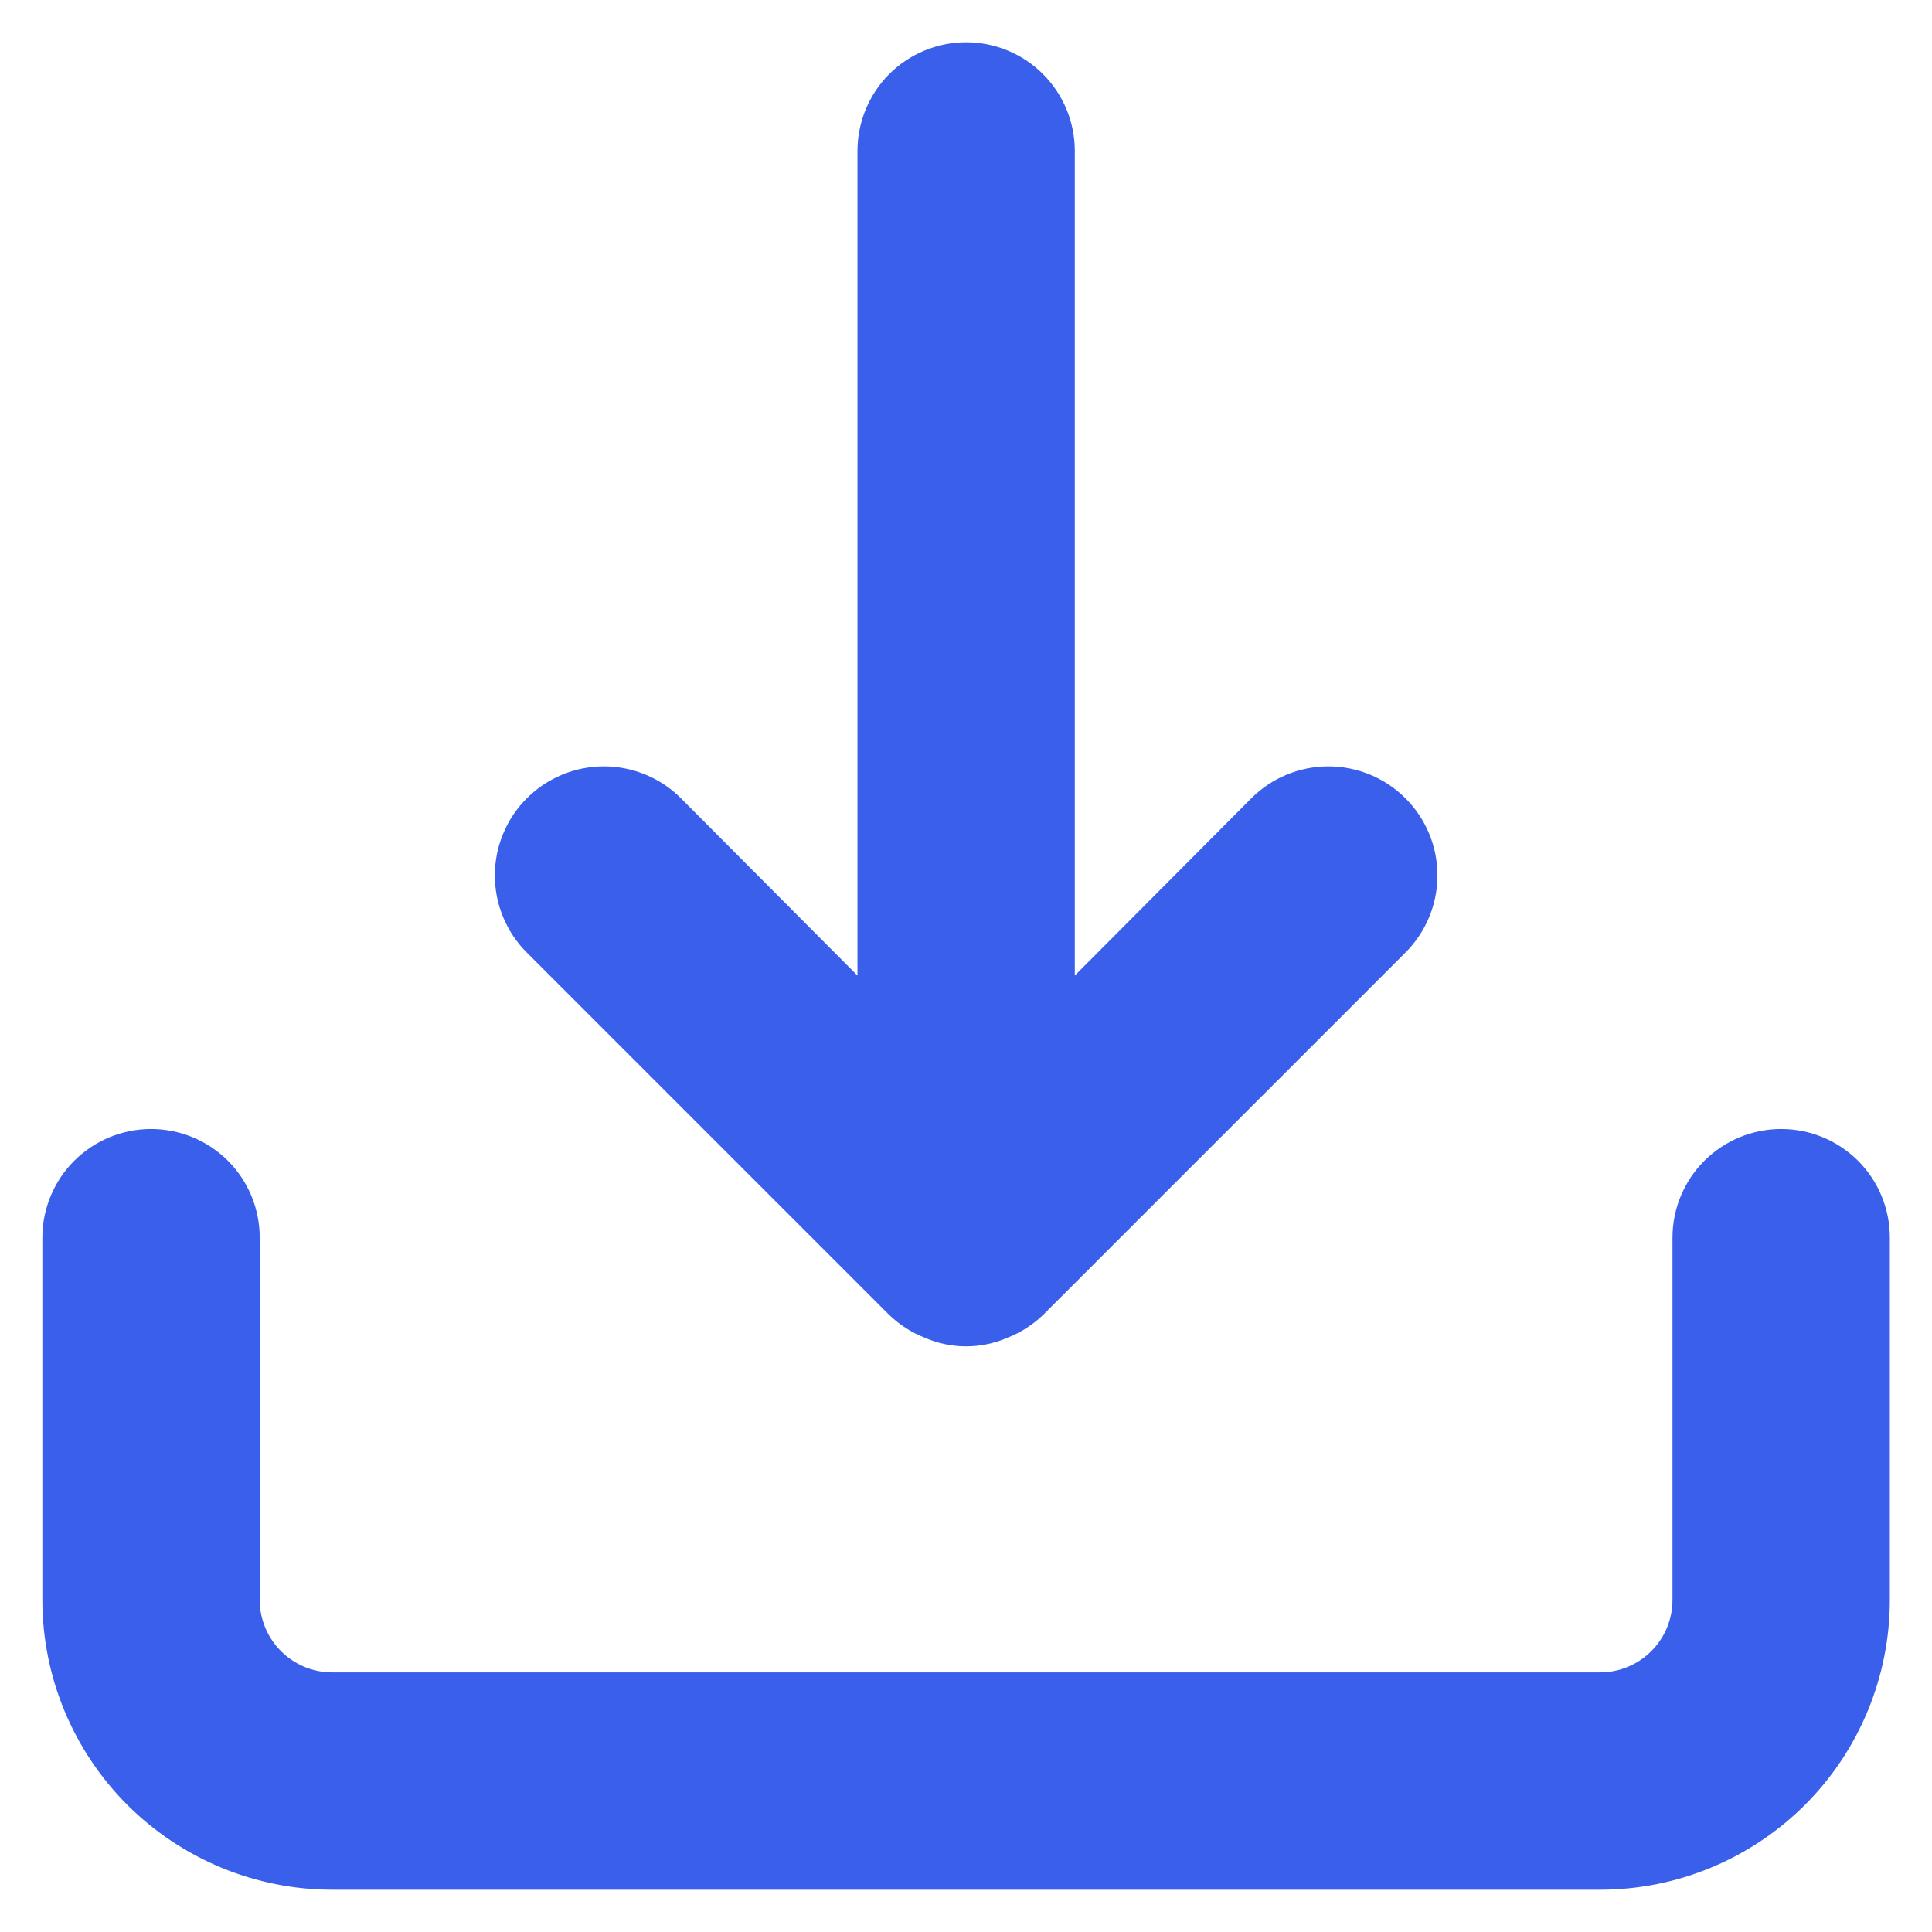
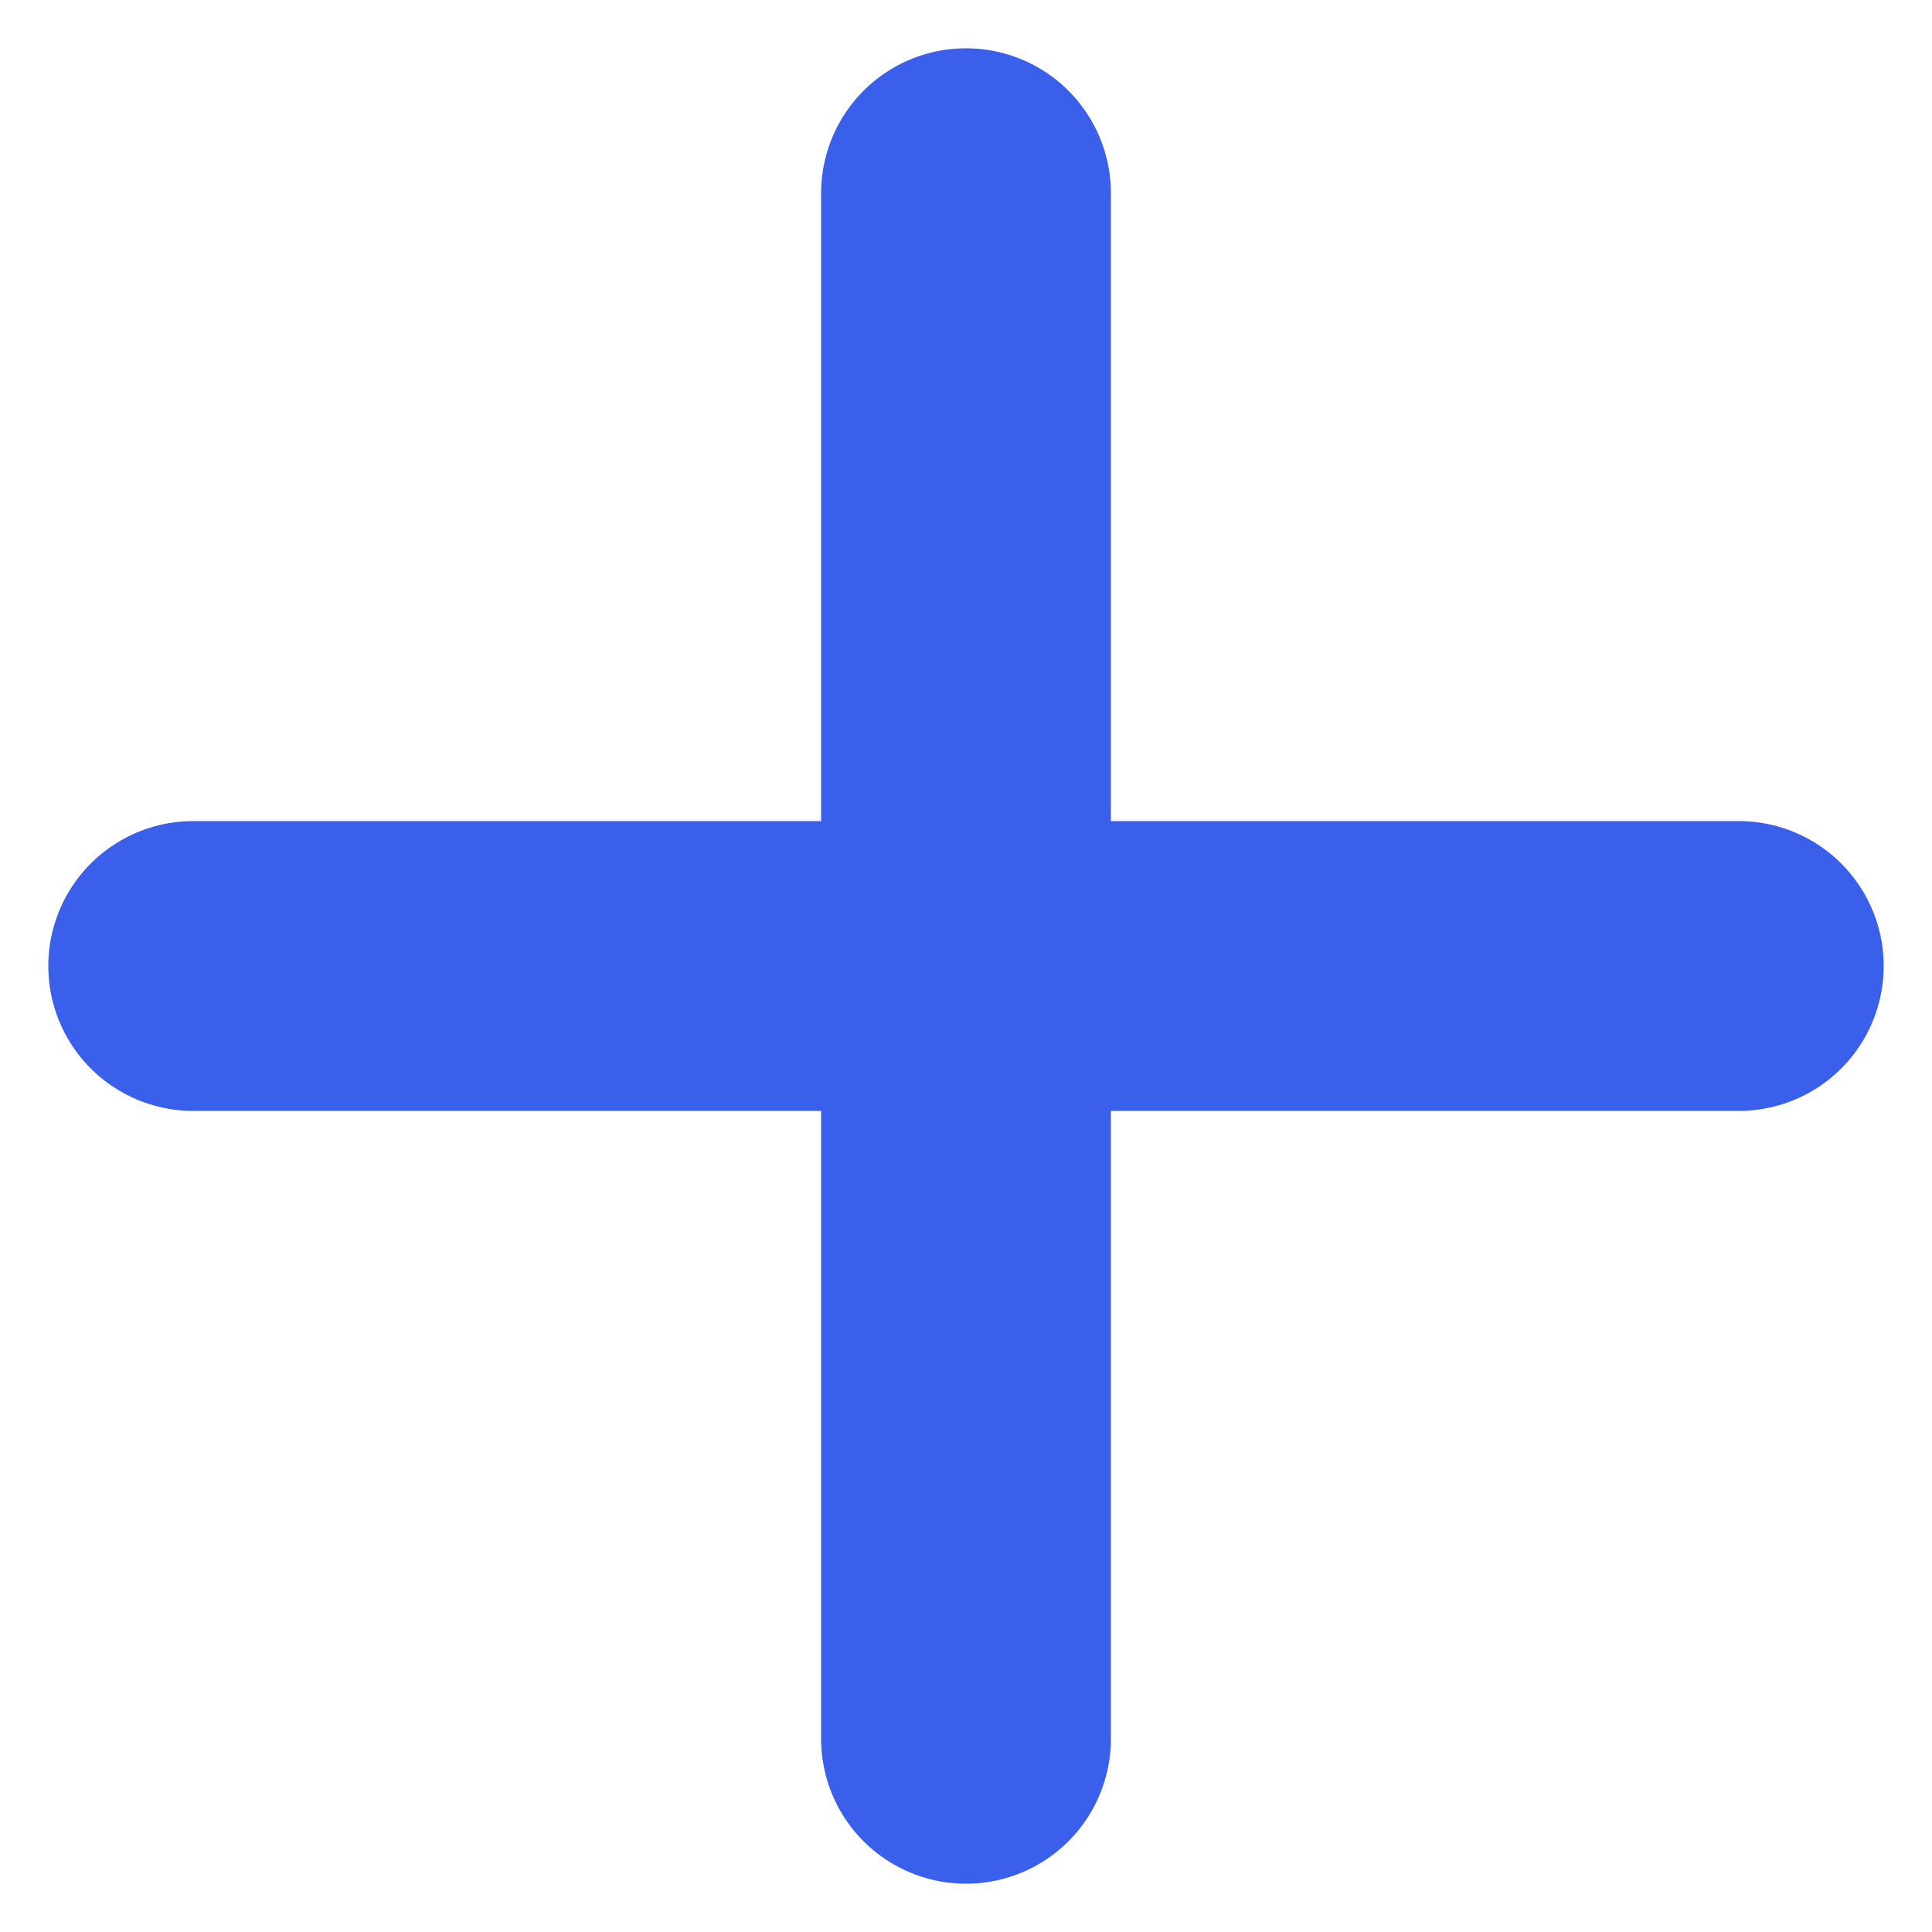
<svg xmlns="http://www.w3.org/2000/svg" width="20" height="20" viewBox="0 0 20 20" fill="none">
-   <path d="M18.439 11.875C18.19 11.875 17.952 11.974 17.776 12.149C17.6 12.325 17.501 12.564 17.501 12.812V16.562C17.501 16.811 17.403 17.049 17.227 17.225C17.051 17.401 16.812 17.5 16.564 17.5H3.439C3.19 17.5 2.952 17.401 2.776 17.225C2.6 17.049 2.501 16.811 2.501 16.562V12.812C2.501 12.564 2.403 12.325 2.227 12.149C2.051 11.974 1.813 11.875 1.564 11.875C1.315 11.875 1.077 11.974 0.901 12.149C0.725 12.325 0.626 12.564 0.626 12.812V16.562C0.626 17.308 0.923 18.023 1.45 18.551C1.978 19.078 2.693 19.375 3.439 19.375H16.564C17.31 19.375 18.025 19.078 18.553 18.551C19.08 18.023 19.376 17.308 19.376 16.562V12.812C19.376 12.564 19.278 12.325 19.102 12.149C18.926 11.974 18.688 11.875 18.439 11.875ZM9.336 13.478C9.425 13.563 9.53 13.63 9.645 13.675C9.757 13.724 9.879 13.75 10.001 13.75C10.124 13.75 10.245 13.724 10.358 13.675C10.473 13.63 10.578 13.563 10.667 13.478L14.417 9.728C14.594 9.551 14.693 9.312 14.693 9.062C14.693 8.813 14.594 8.573 14.417 8.397C14.241 8.22 14.001 8.121 13.751 8.121C13.502 8.121 13.262 8.22 13.086 8.397L10.939 10.553V1.562C10.939 1.314 10.84 1.075 10.664 0.899C10.489 0.724 10.25 0.625 10.001 0.625C9.753 0.625 9.514 0.724 9.338 0.899C9.163 1.075 9.064 1.314 9.064 1.562V10.553L6.917 8.397C6.83 8.309 6.726 8.24 6.612 8.193C6.497 8.145 6.375 8.121 6.251 8.121C6.128 8.121 6.005 8.145 5.891 8.193C5.777 8.24 5.673 8.309 5.586 8.397C5.498 8.484 5.429 8.588 5.382 8.702C5.334 8.816 5.31 8.939 5.31 9.062C5.31 9.186 5.334 9.308 5.382 9.423C5.429 9.537 5.498 9.641 5.586 9.728L9.336 13.478Z" fill="#395FEB" stroke="#395FEB" stroke-width="0.375" />
+   <path d="M10 2V10M10 10V18M10 10H18M10 10H2" stroke="#395FEB" stroke-width="3" stroke-linecap="round" />
</svg>
